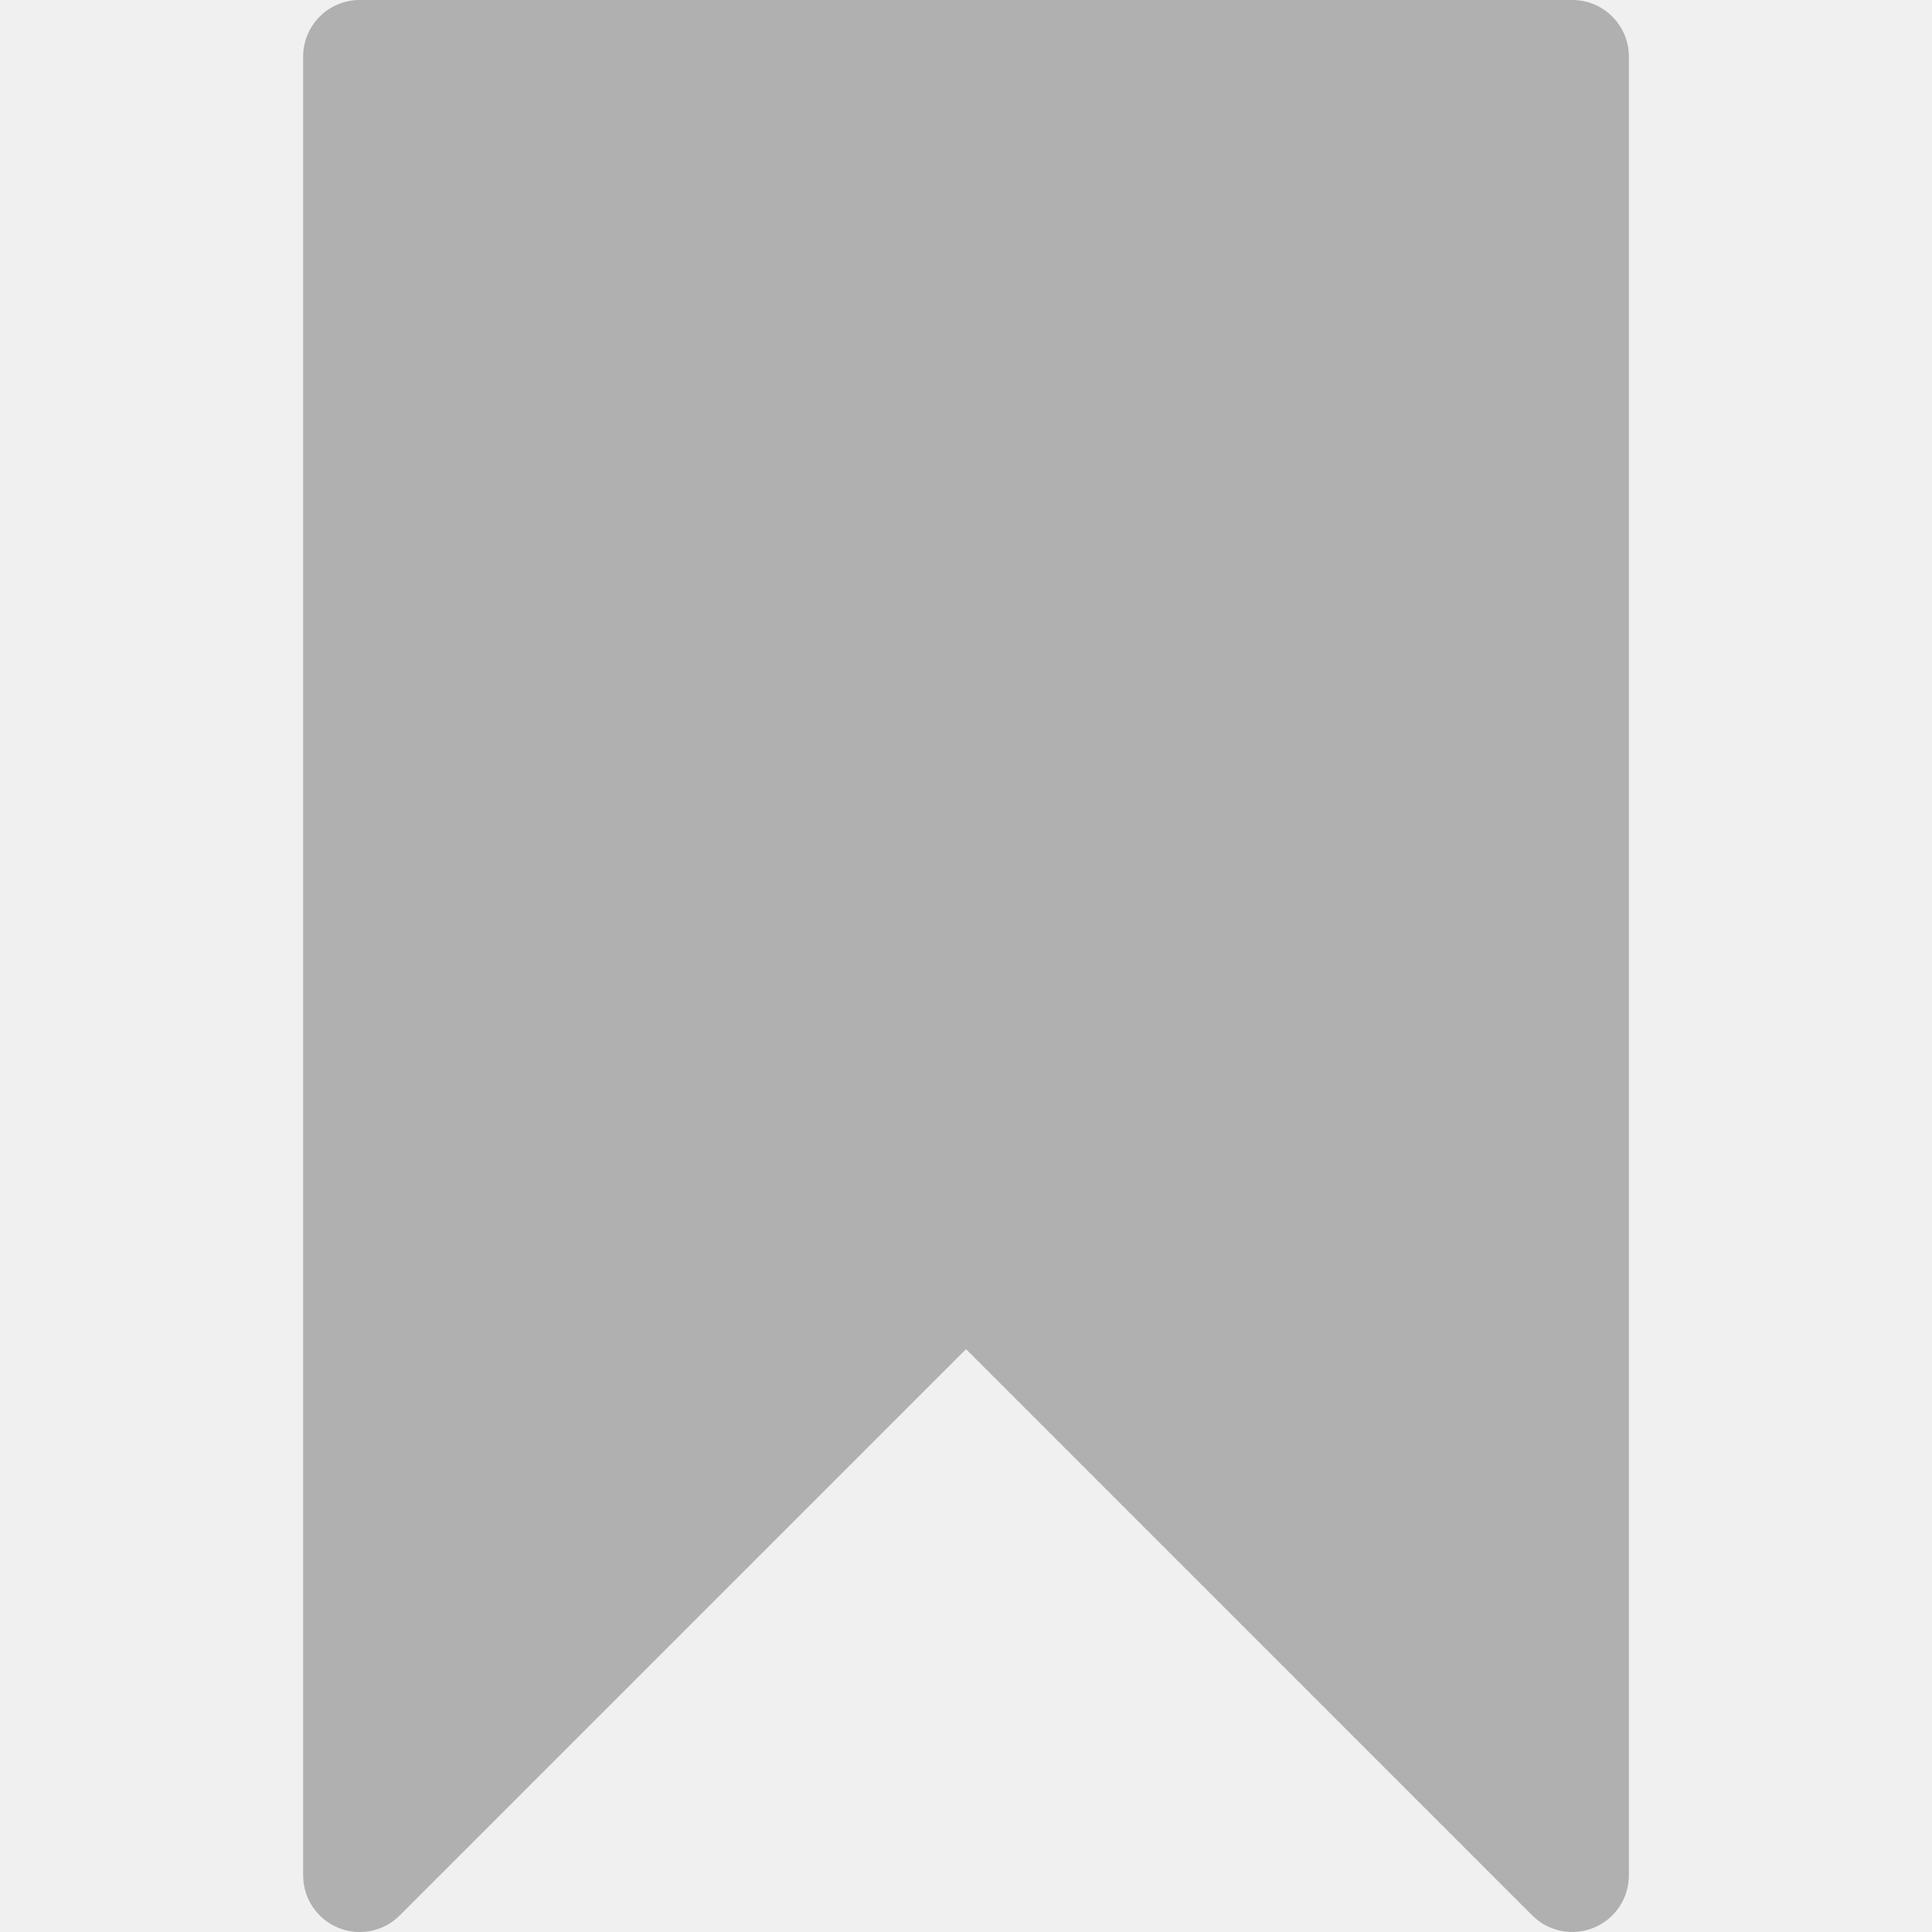
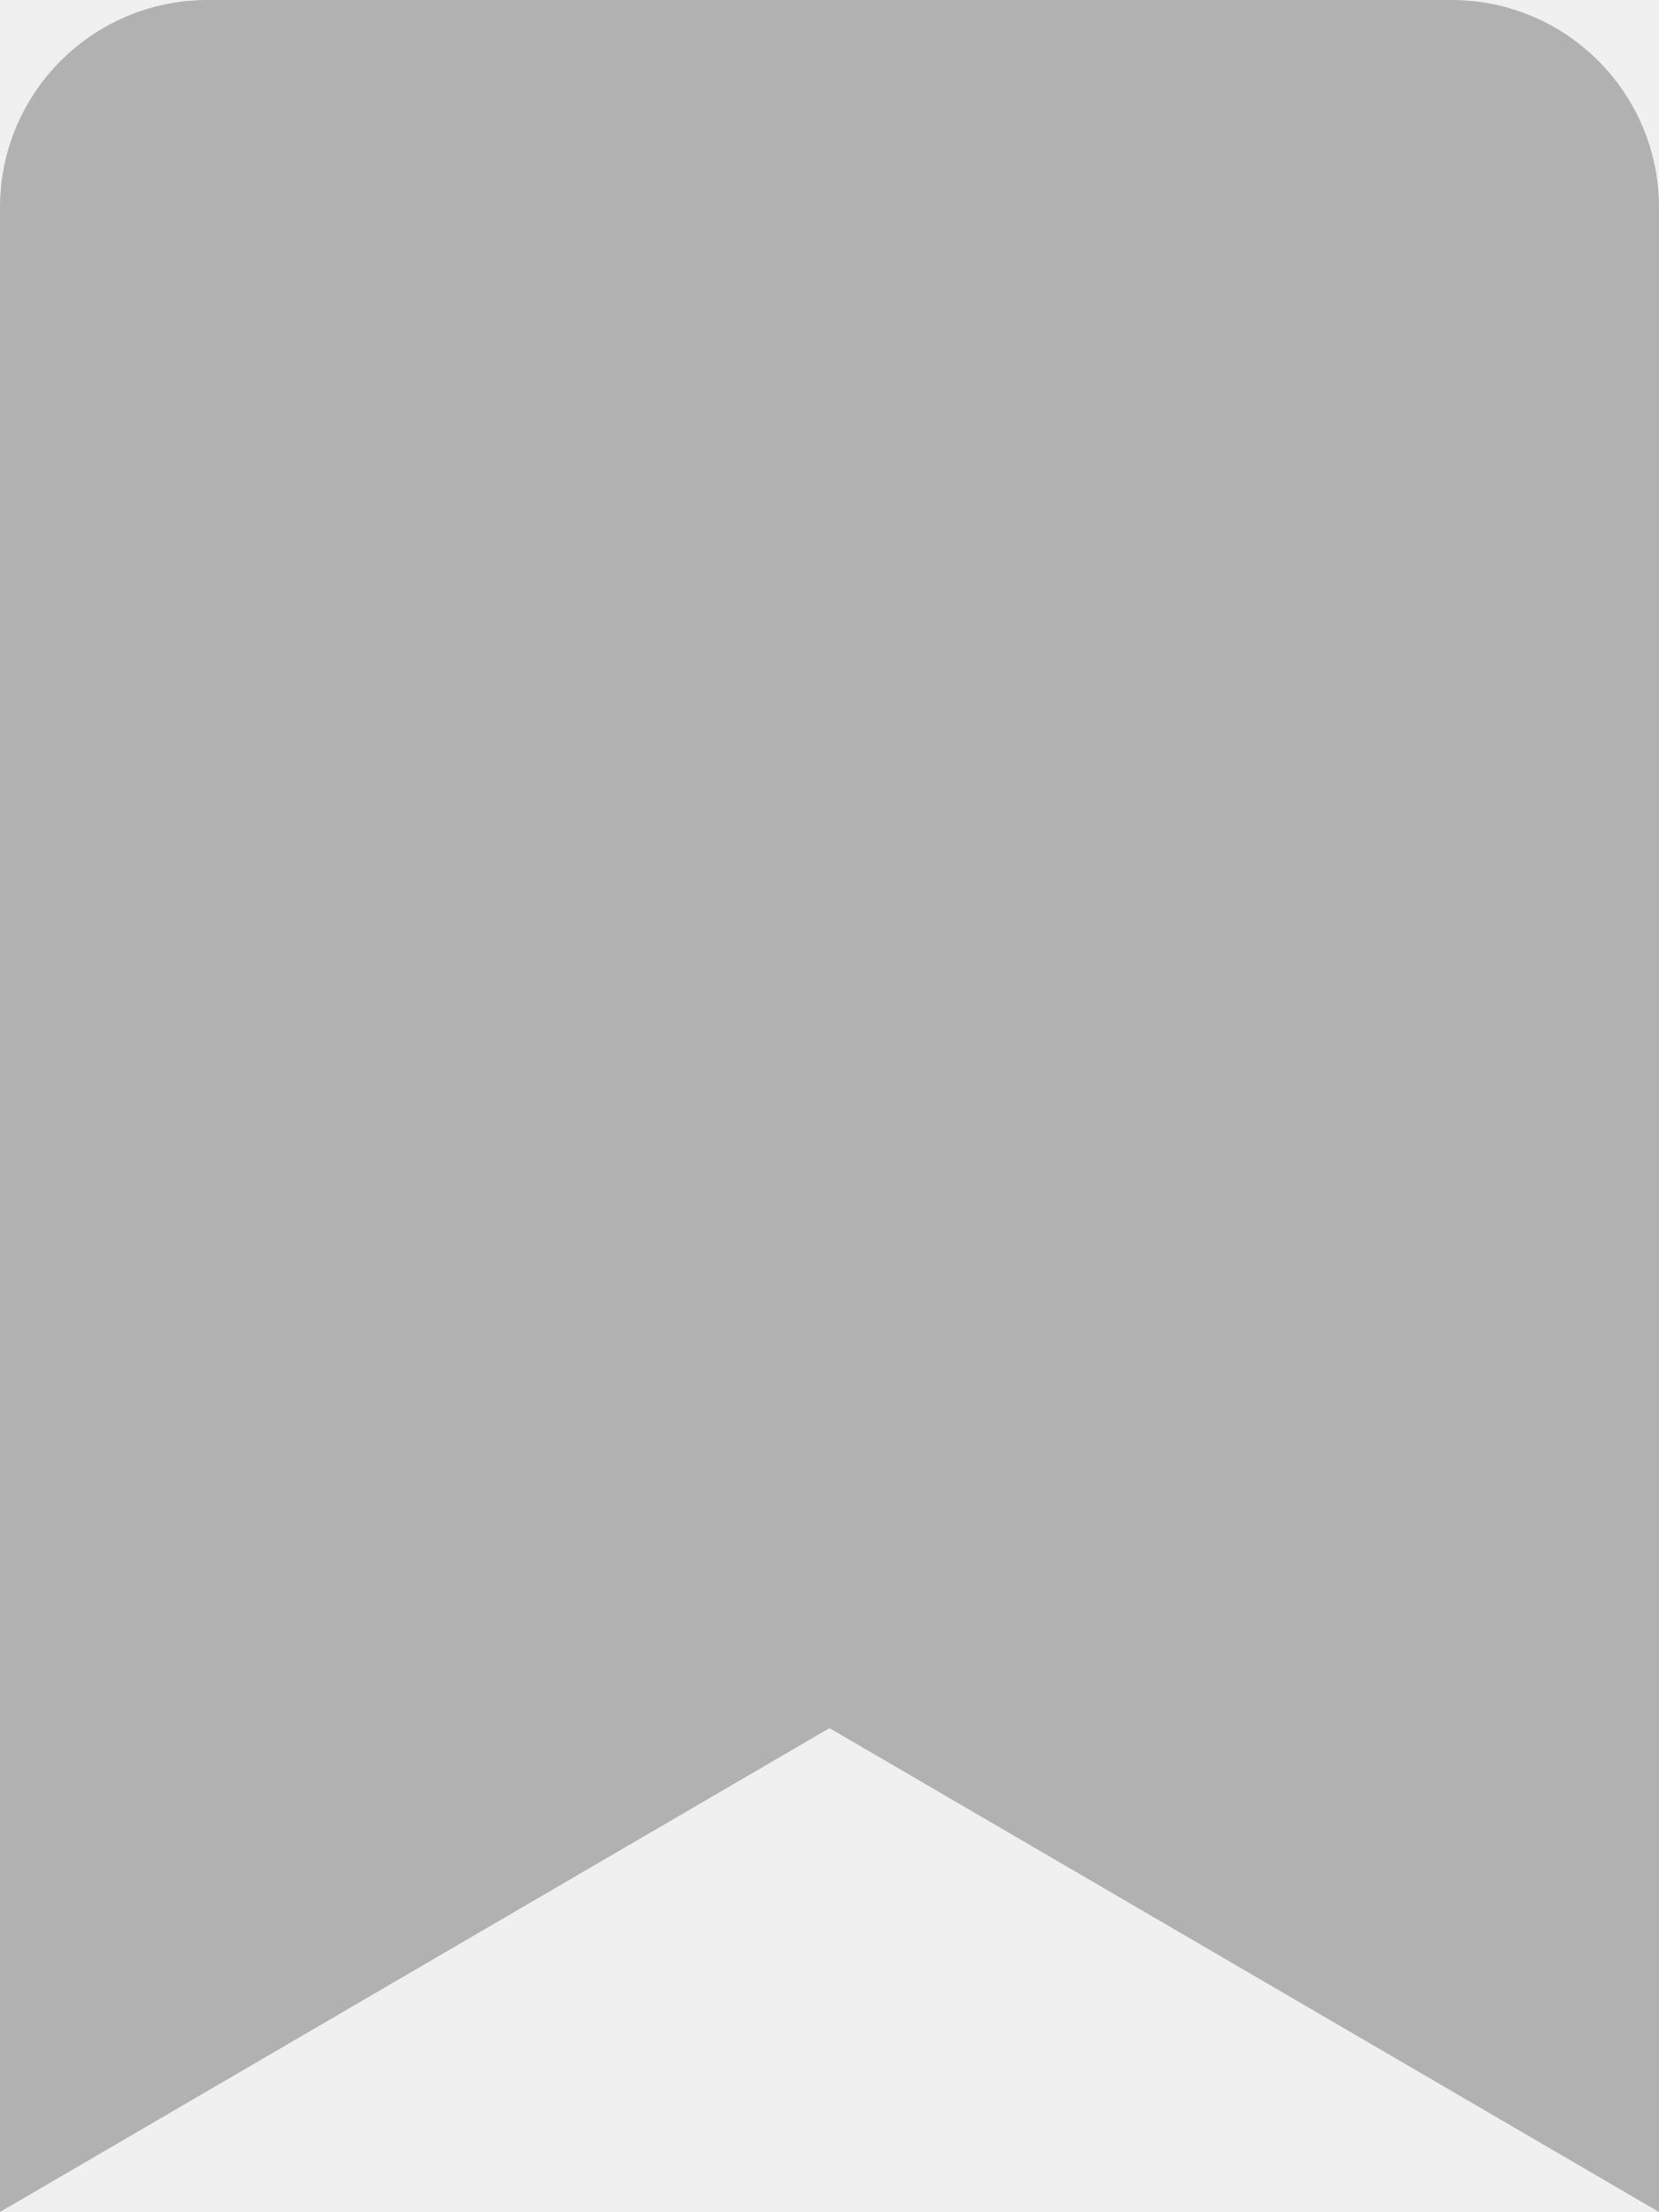
- <svg xmlns="http://www.w3.org/2000/svg" width="512" height="512" viewBox="0 0 512 512" fill="none">
-   <g clip-path="url(#clip0)">
-     <path d="M416.667 0H95.334C87.05 0 80.334 6.716 80.334 15V497C80.334 503.067 83.989 508.536 89.594 510.858C91.45 511.627 93.399 512 95.331 512C99.234 512 103.071 510.477 105.94 507.606L256.003 357.544L406.06 507.606C410.35 511.897 416.801 513.179 422.407 510.858C428.012 508.536 431.667 503.067 431.667 497V15C431.667 6.716 424.952 0 416.667 0Z" fill="#B0B0B0" />
-   </g>
-   <defs>
-     <clipPath id="clip0">
-       <rect width="512" height="512" fill="white" />
-     </clipPath>
-   </defs>
+ <svg xmlns="http://www.w3.org/2000/svg" width="384" height="512" viewBox="0 0 384 512" fill="none">
+   <path d="M0 512V48C0 21.49 21.49 0 48 0H336C362.51 0 384 21.49 384 48V512L192 400L0 512Z" fill="#B1B1B1" />
</svg>
